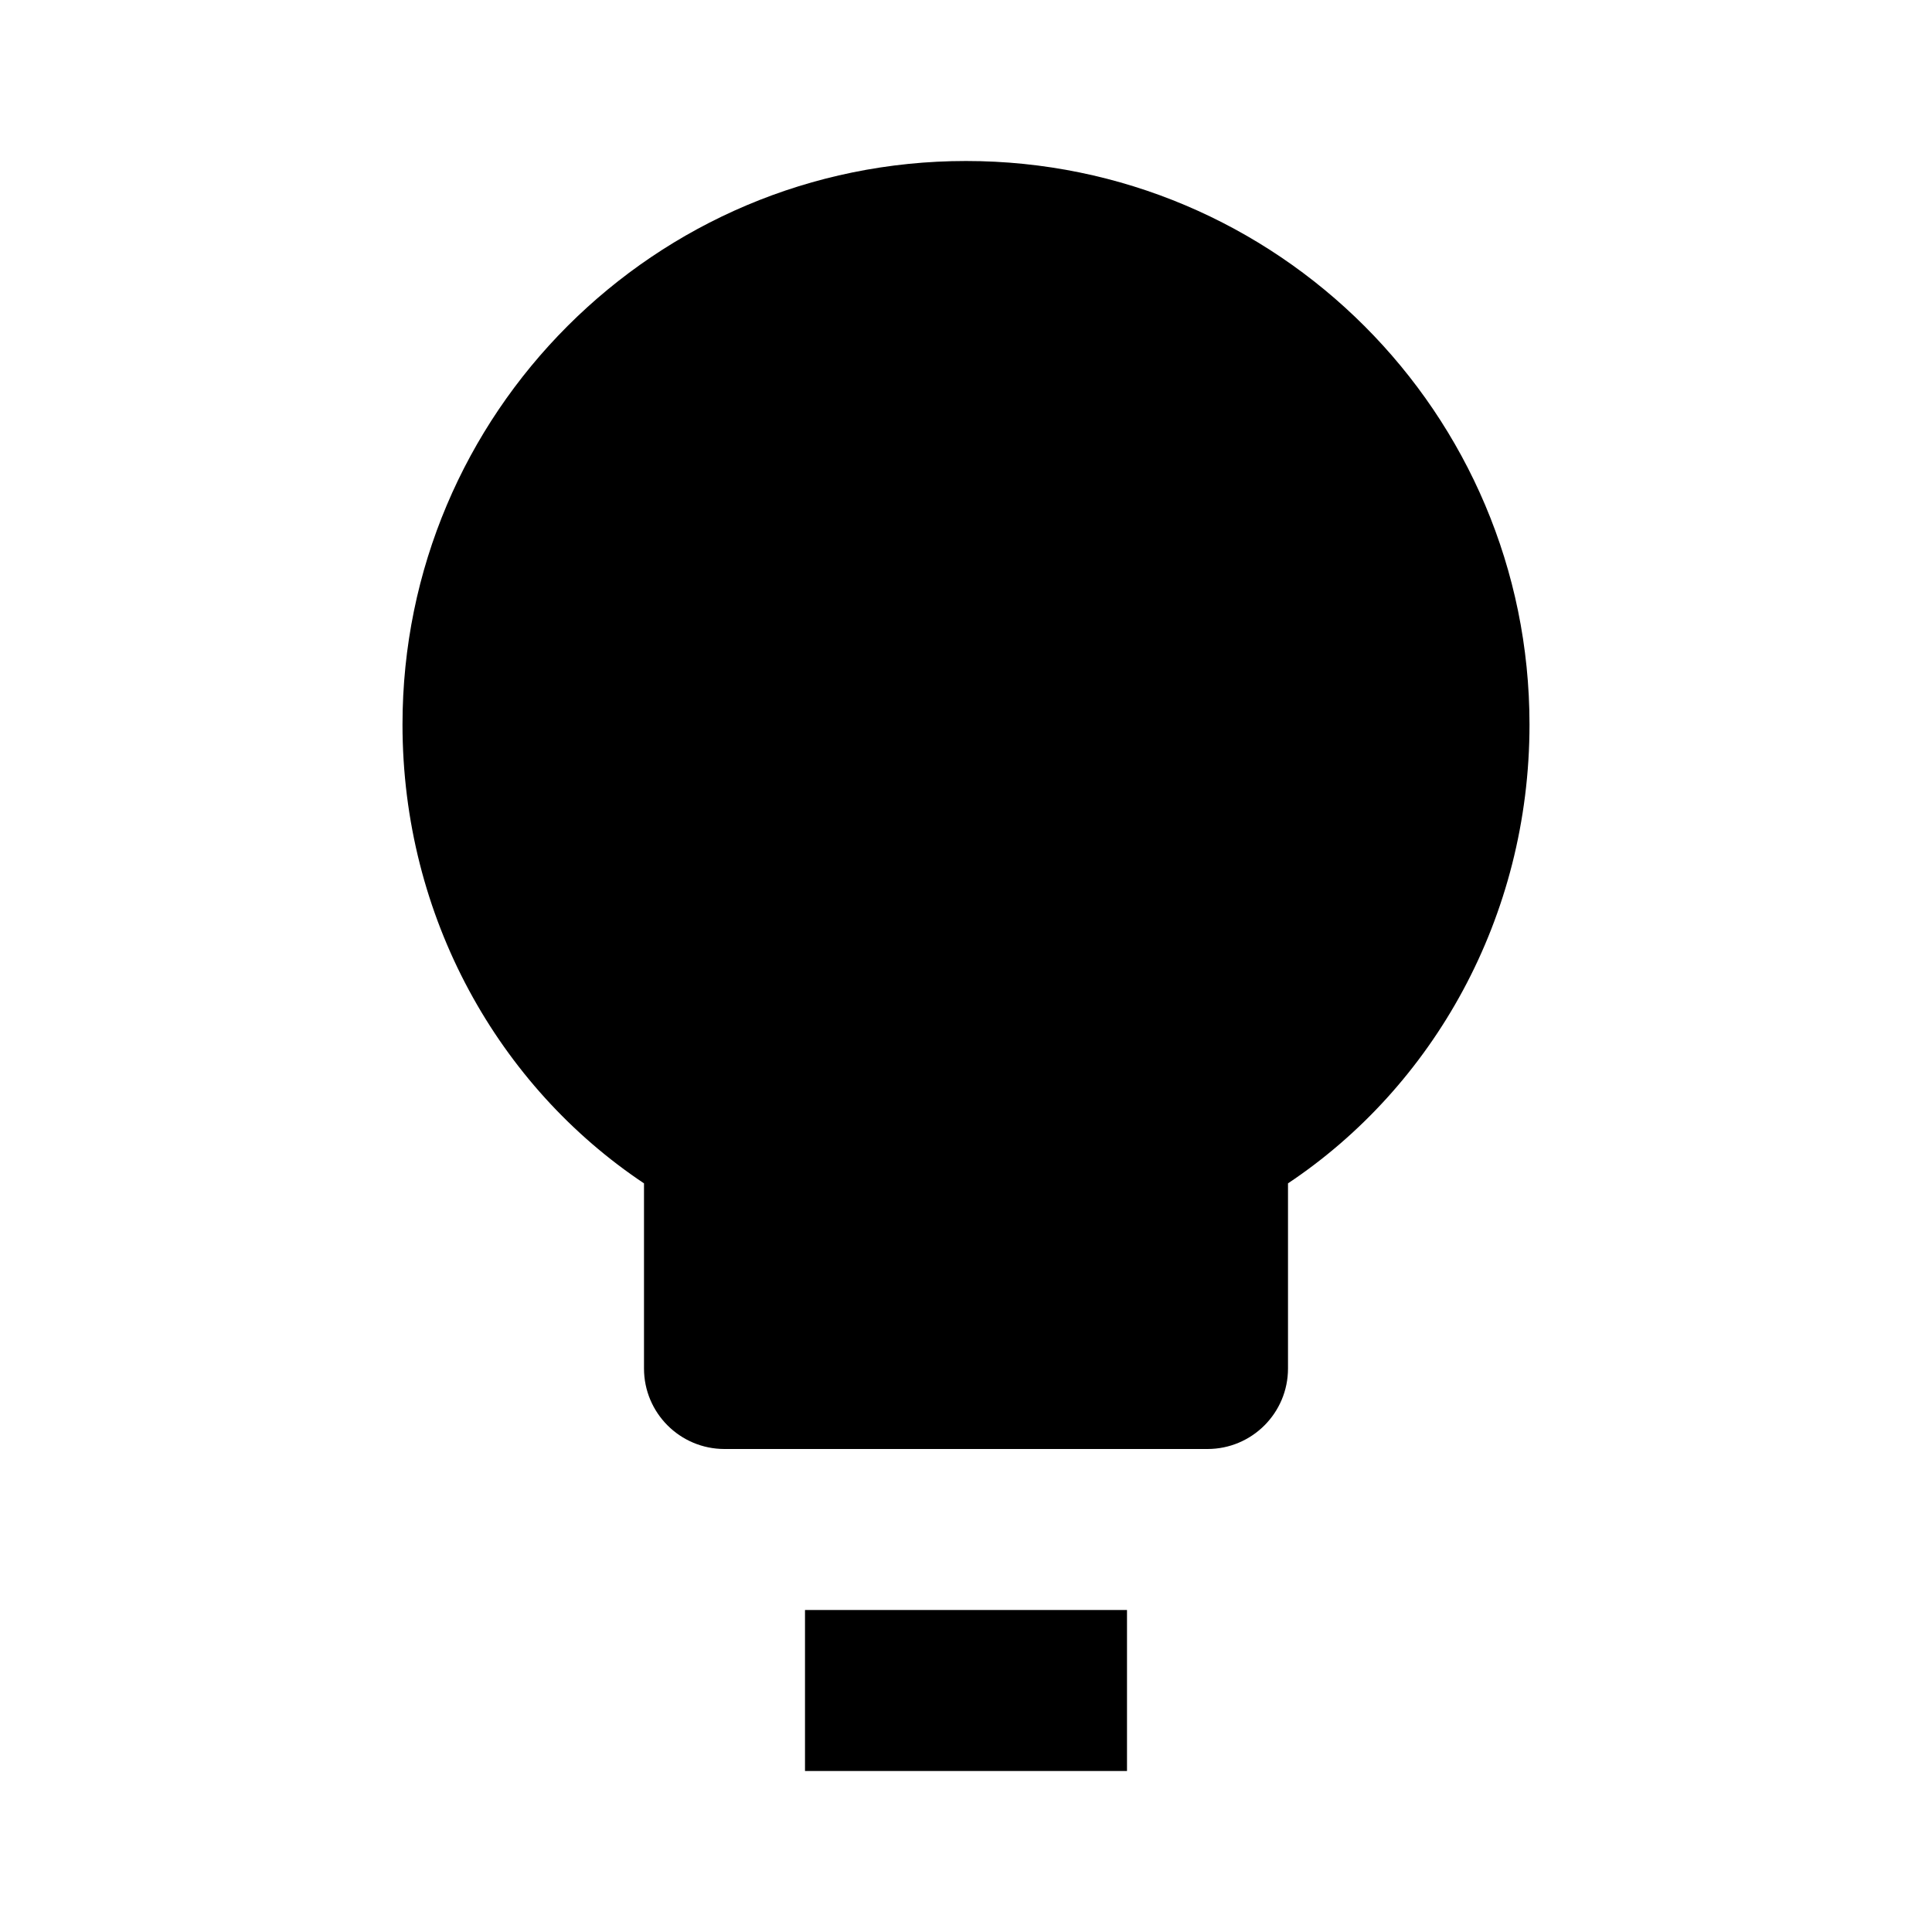
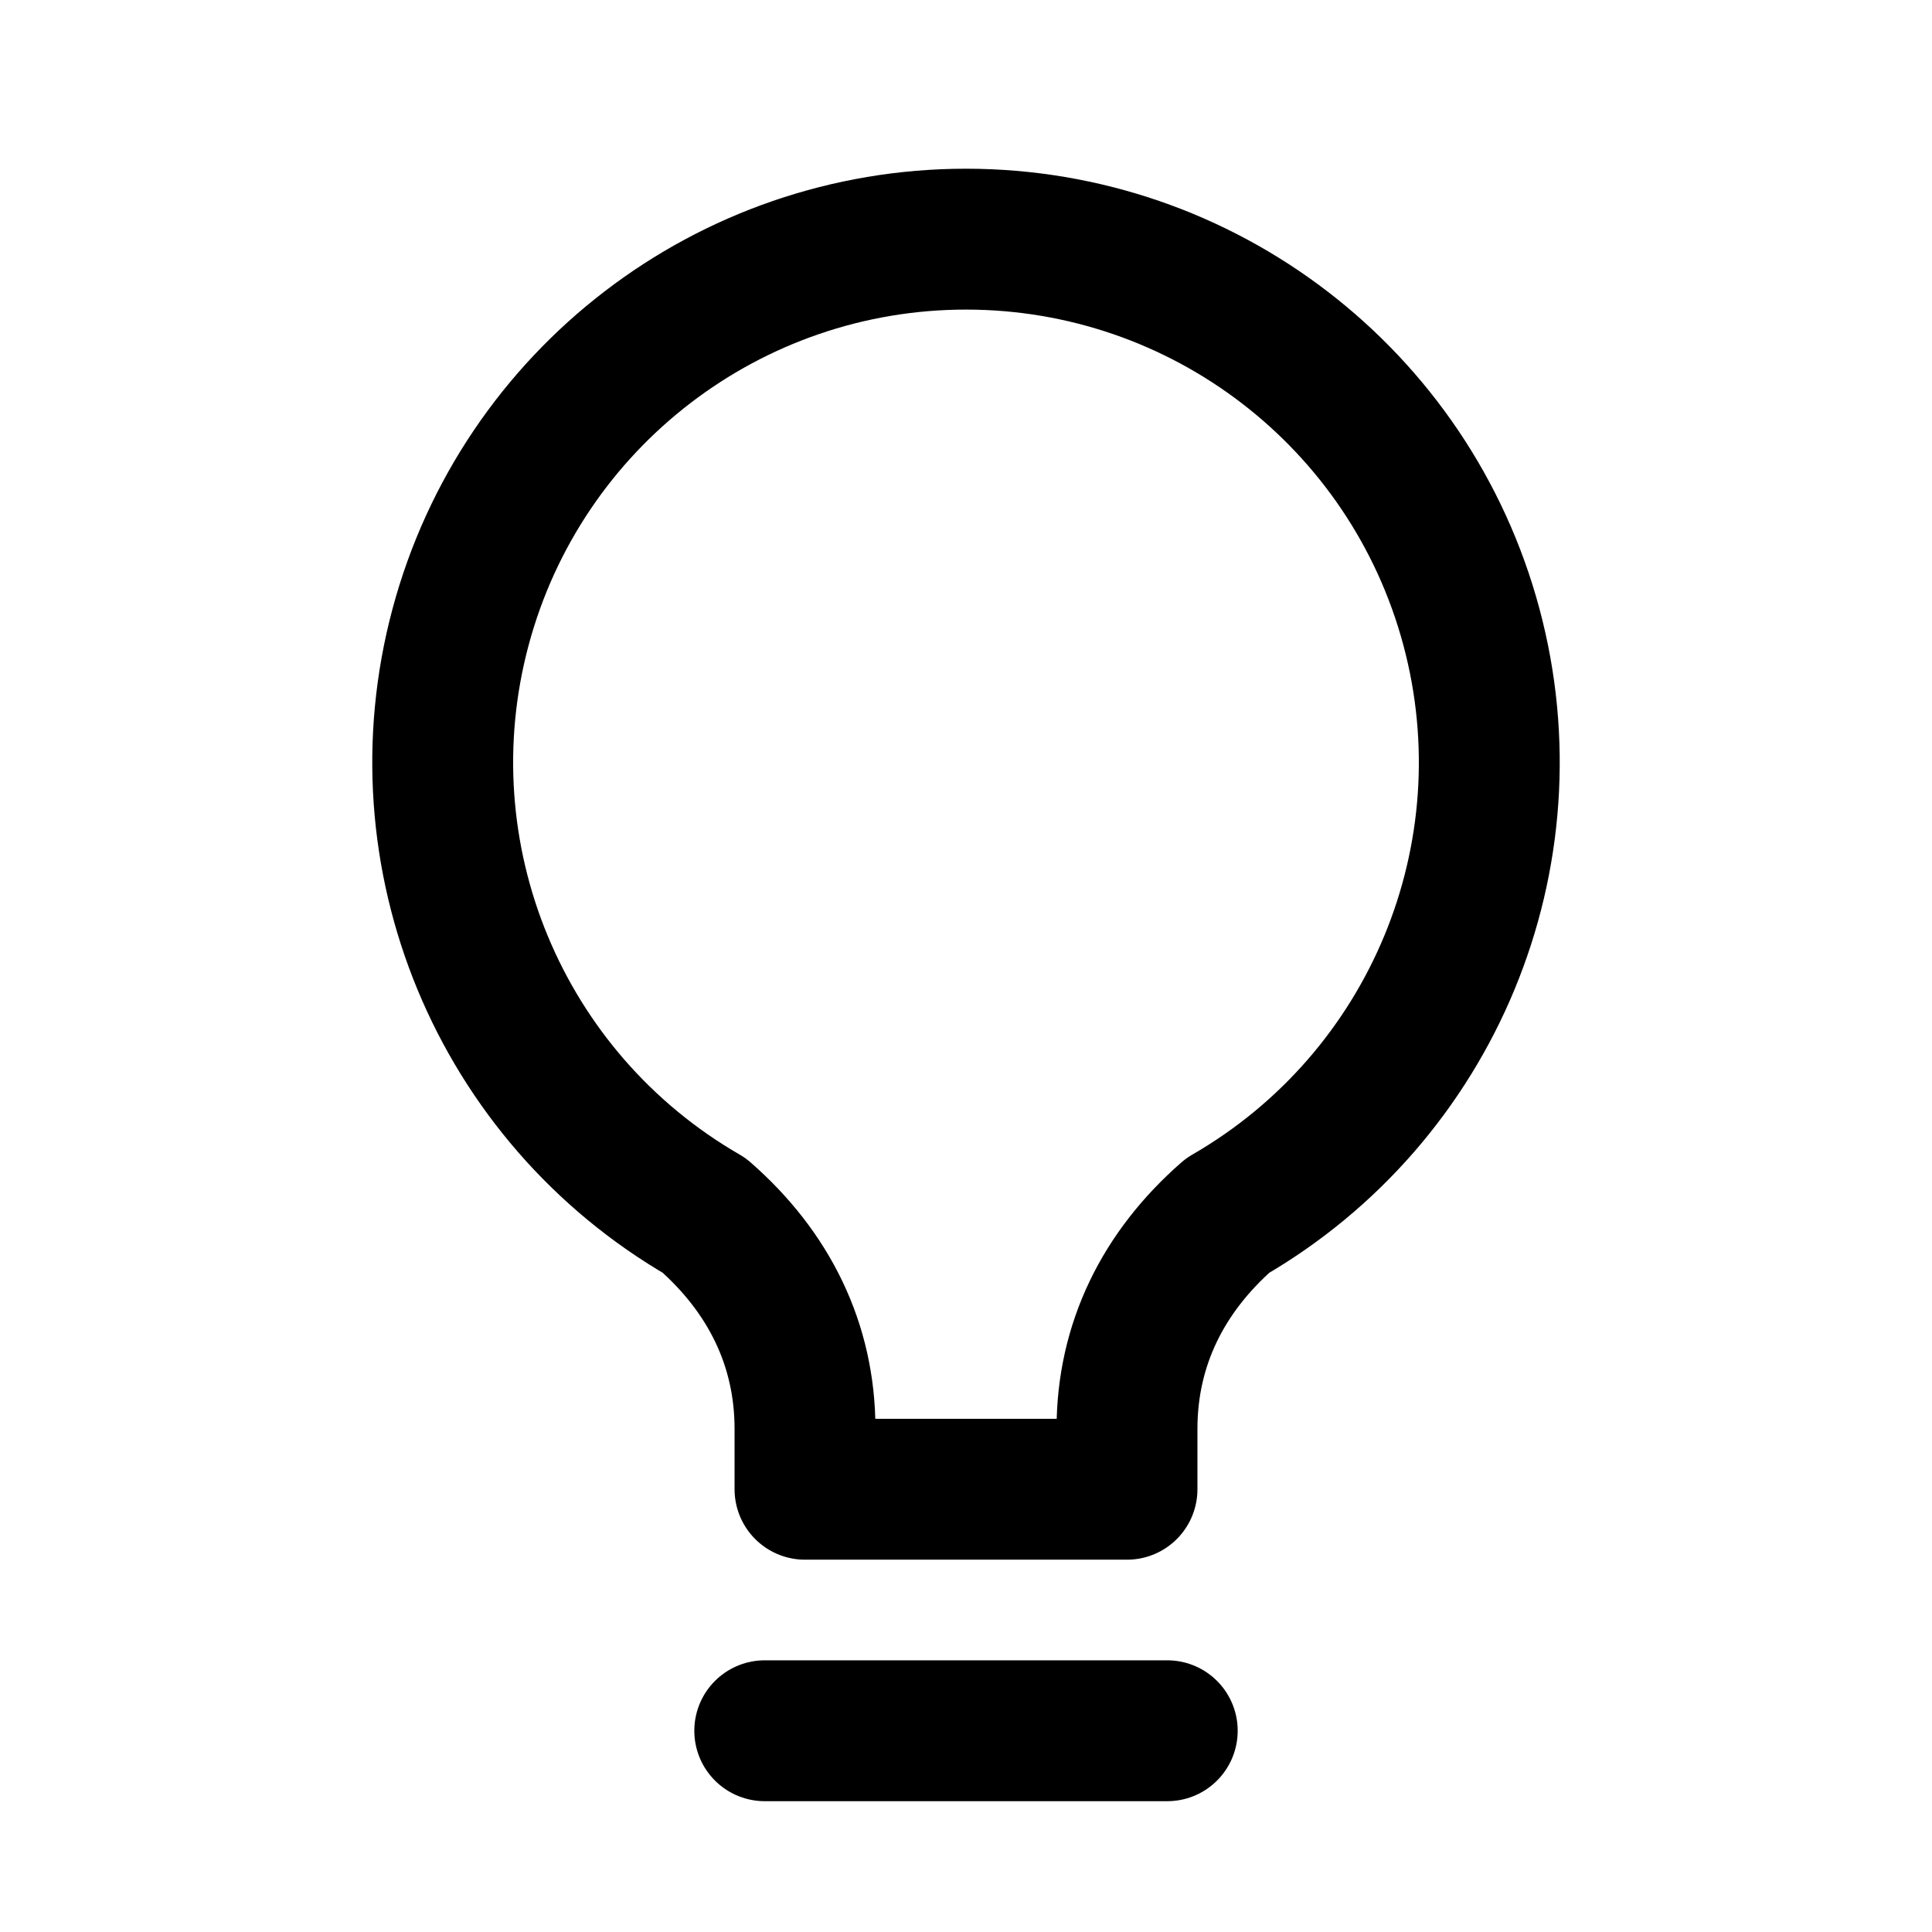
- <svg xmlns="http://www.w3.org/2000/svg" viewBox="0 0 24 24">
-   <path fill="currentColor" stroke="none" d="M12 2a7 7 0 0 1 7 7c0 2.4-1.2 4.5-3 5.7V17a1 1 0 0 1-1 1h-6a1 1 0 0 1-1-1v-2.3C6.2 13.5 5 11.4 5 9a7 7 0 0 1 7-7zm-2 18h4v2h-4v-2z" />
+ <svg xmlns="http://www.w3.org/2000/svg" viewBox="0 0 24 24" fill="none" stroke="currentColor" stroke-width="1.75" stroke-linecap="round" stroke-linejoin="round">
+   <path d="M8.75 15.1a6.5 6.5 0 1 1 6.5 0c-.8.7-1.25 1.6-1.25 2.65v.75h-4v-.75c0-1.05-.45-1.95-1.25-2.65Z" />
+   <path d="M9.5 21.5h5" />
</svg>
